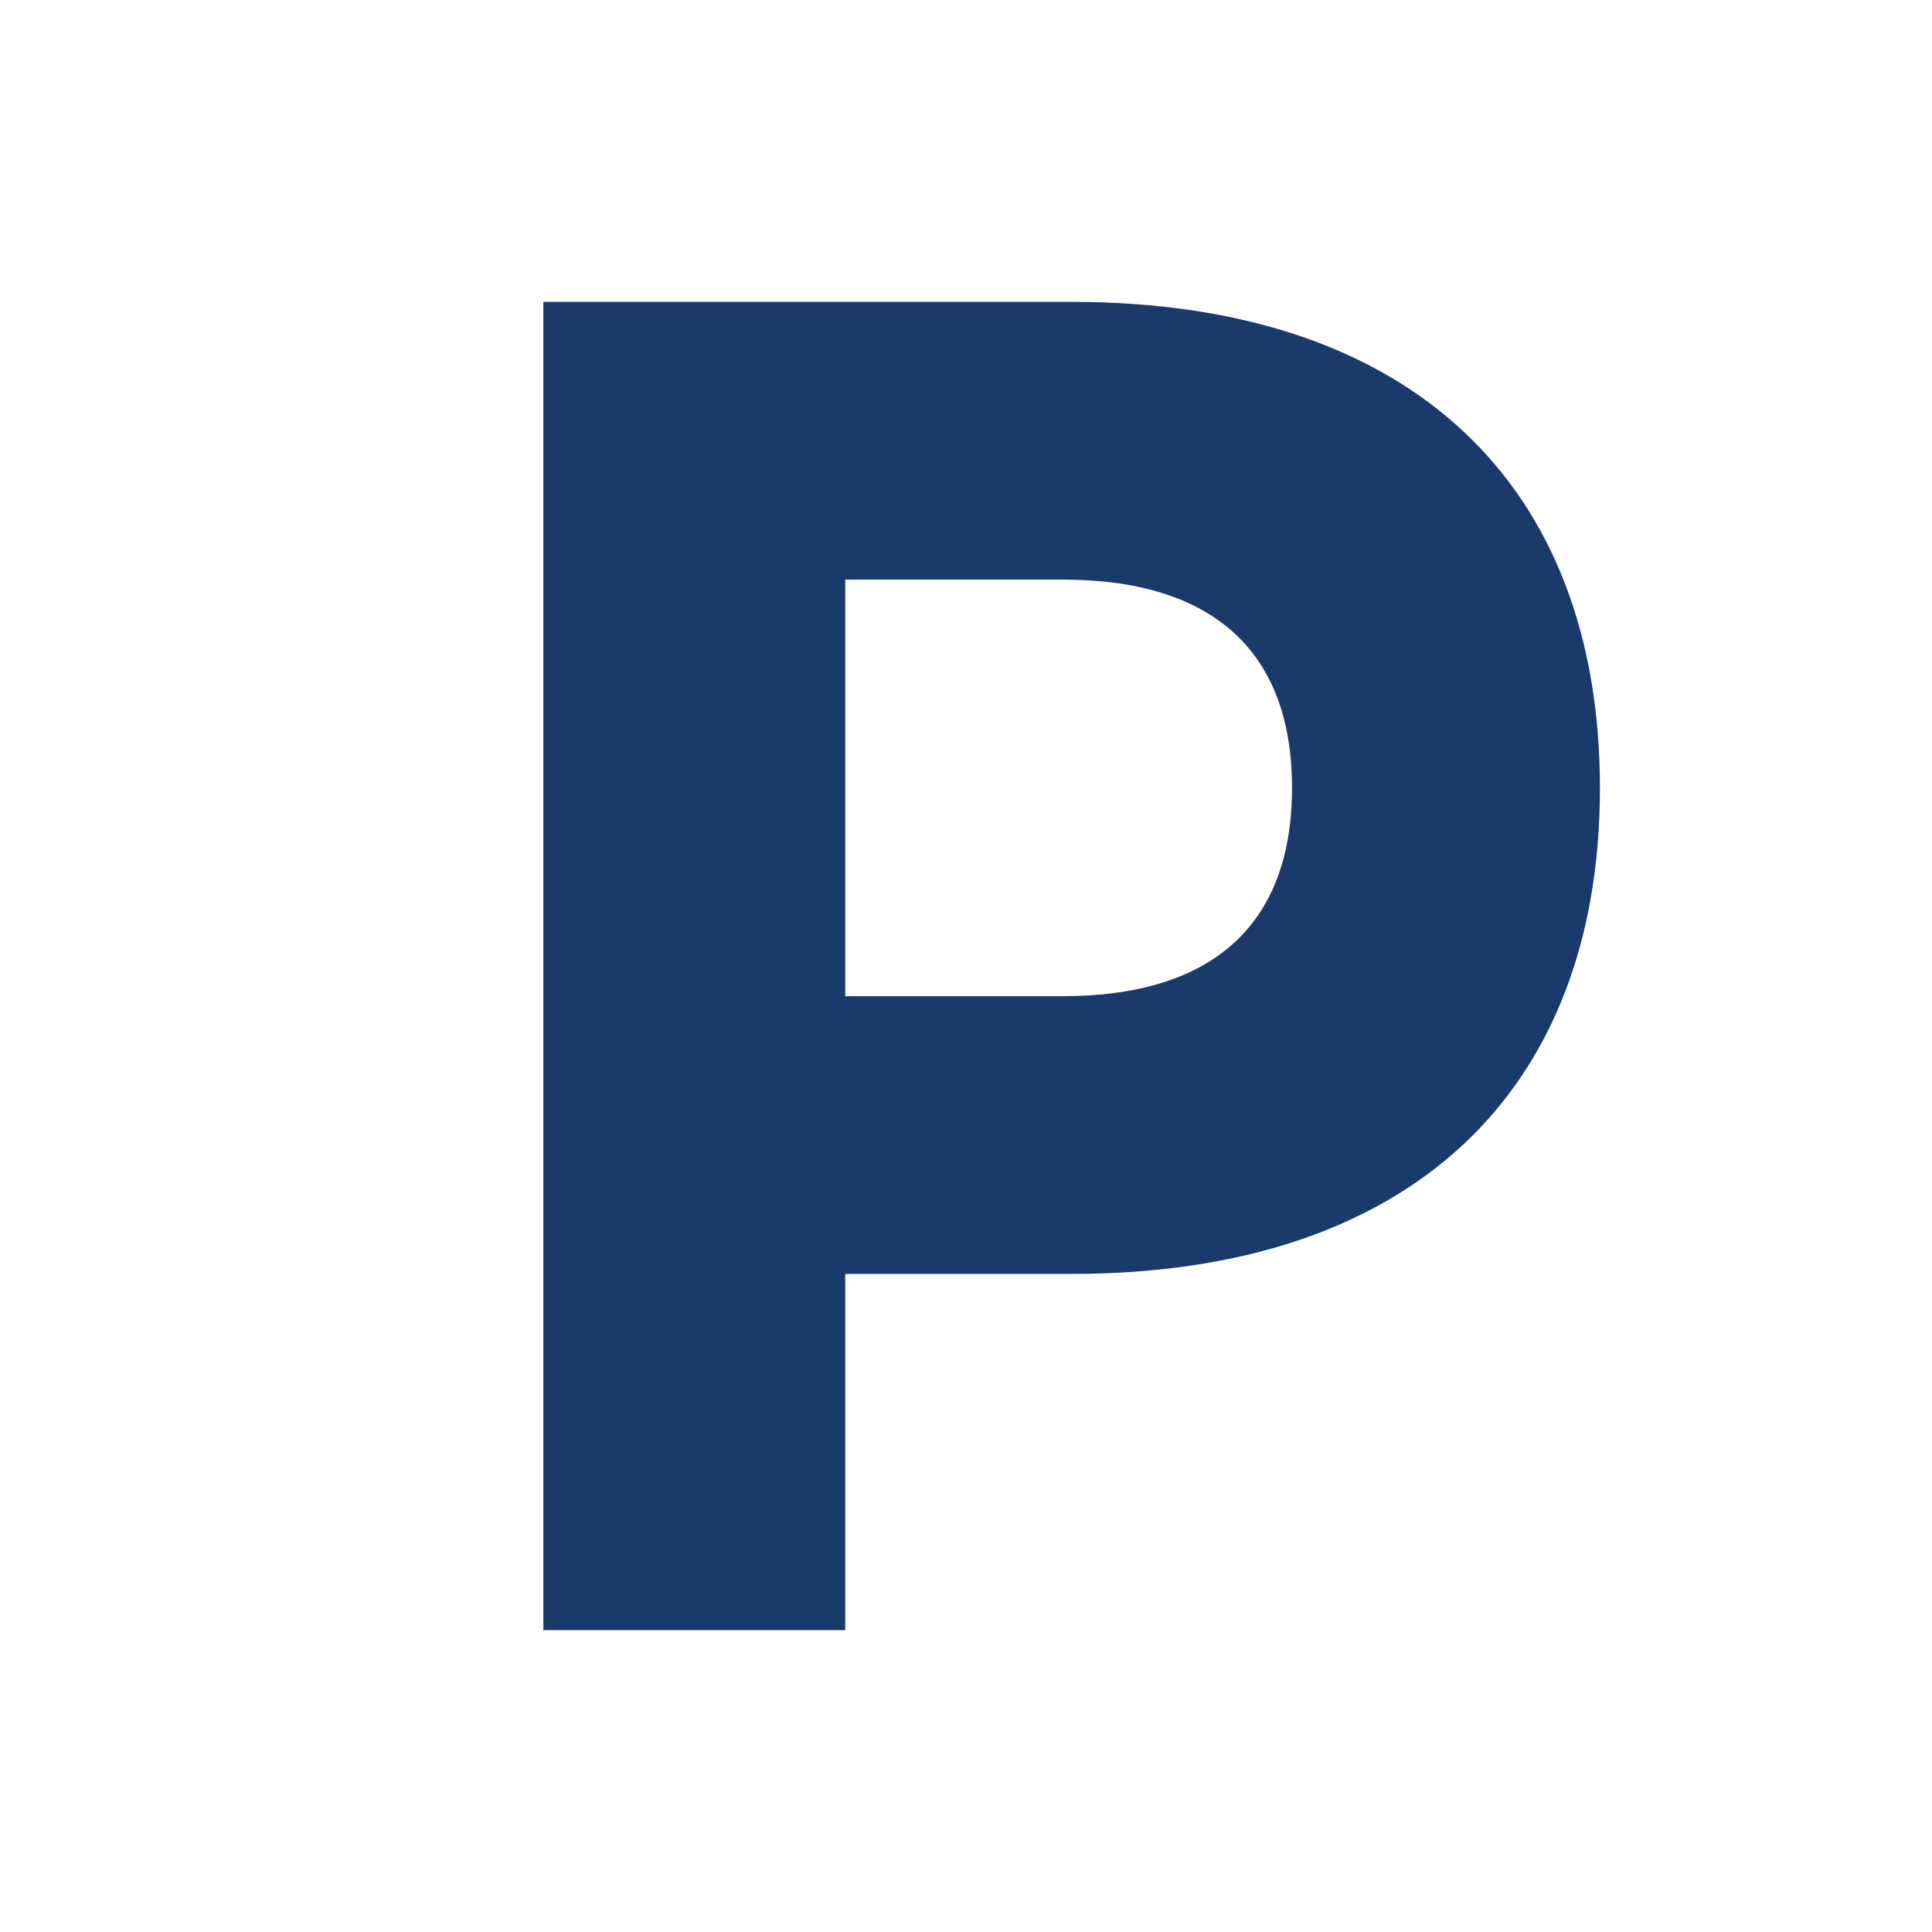
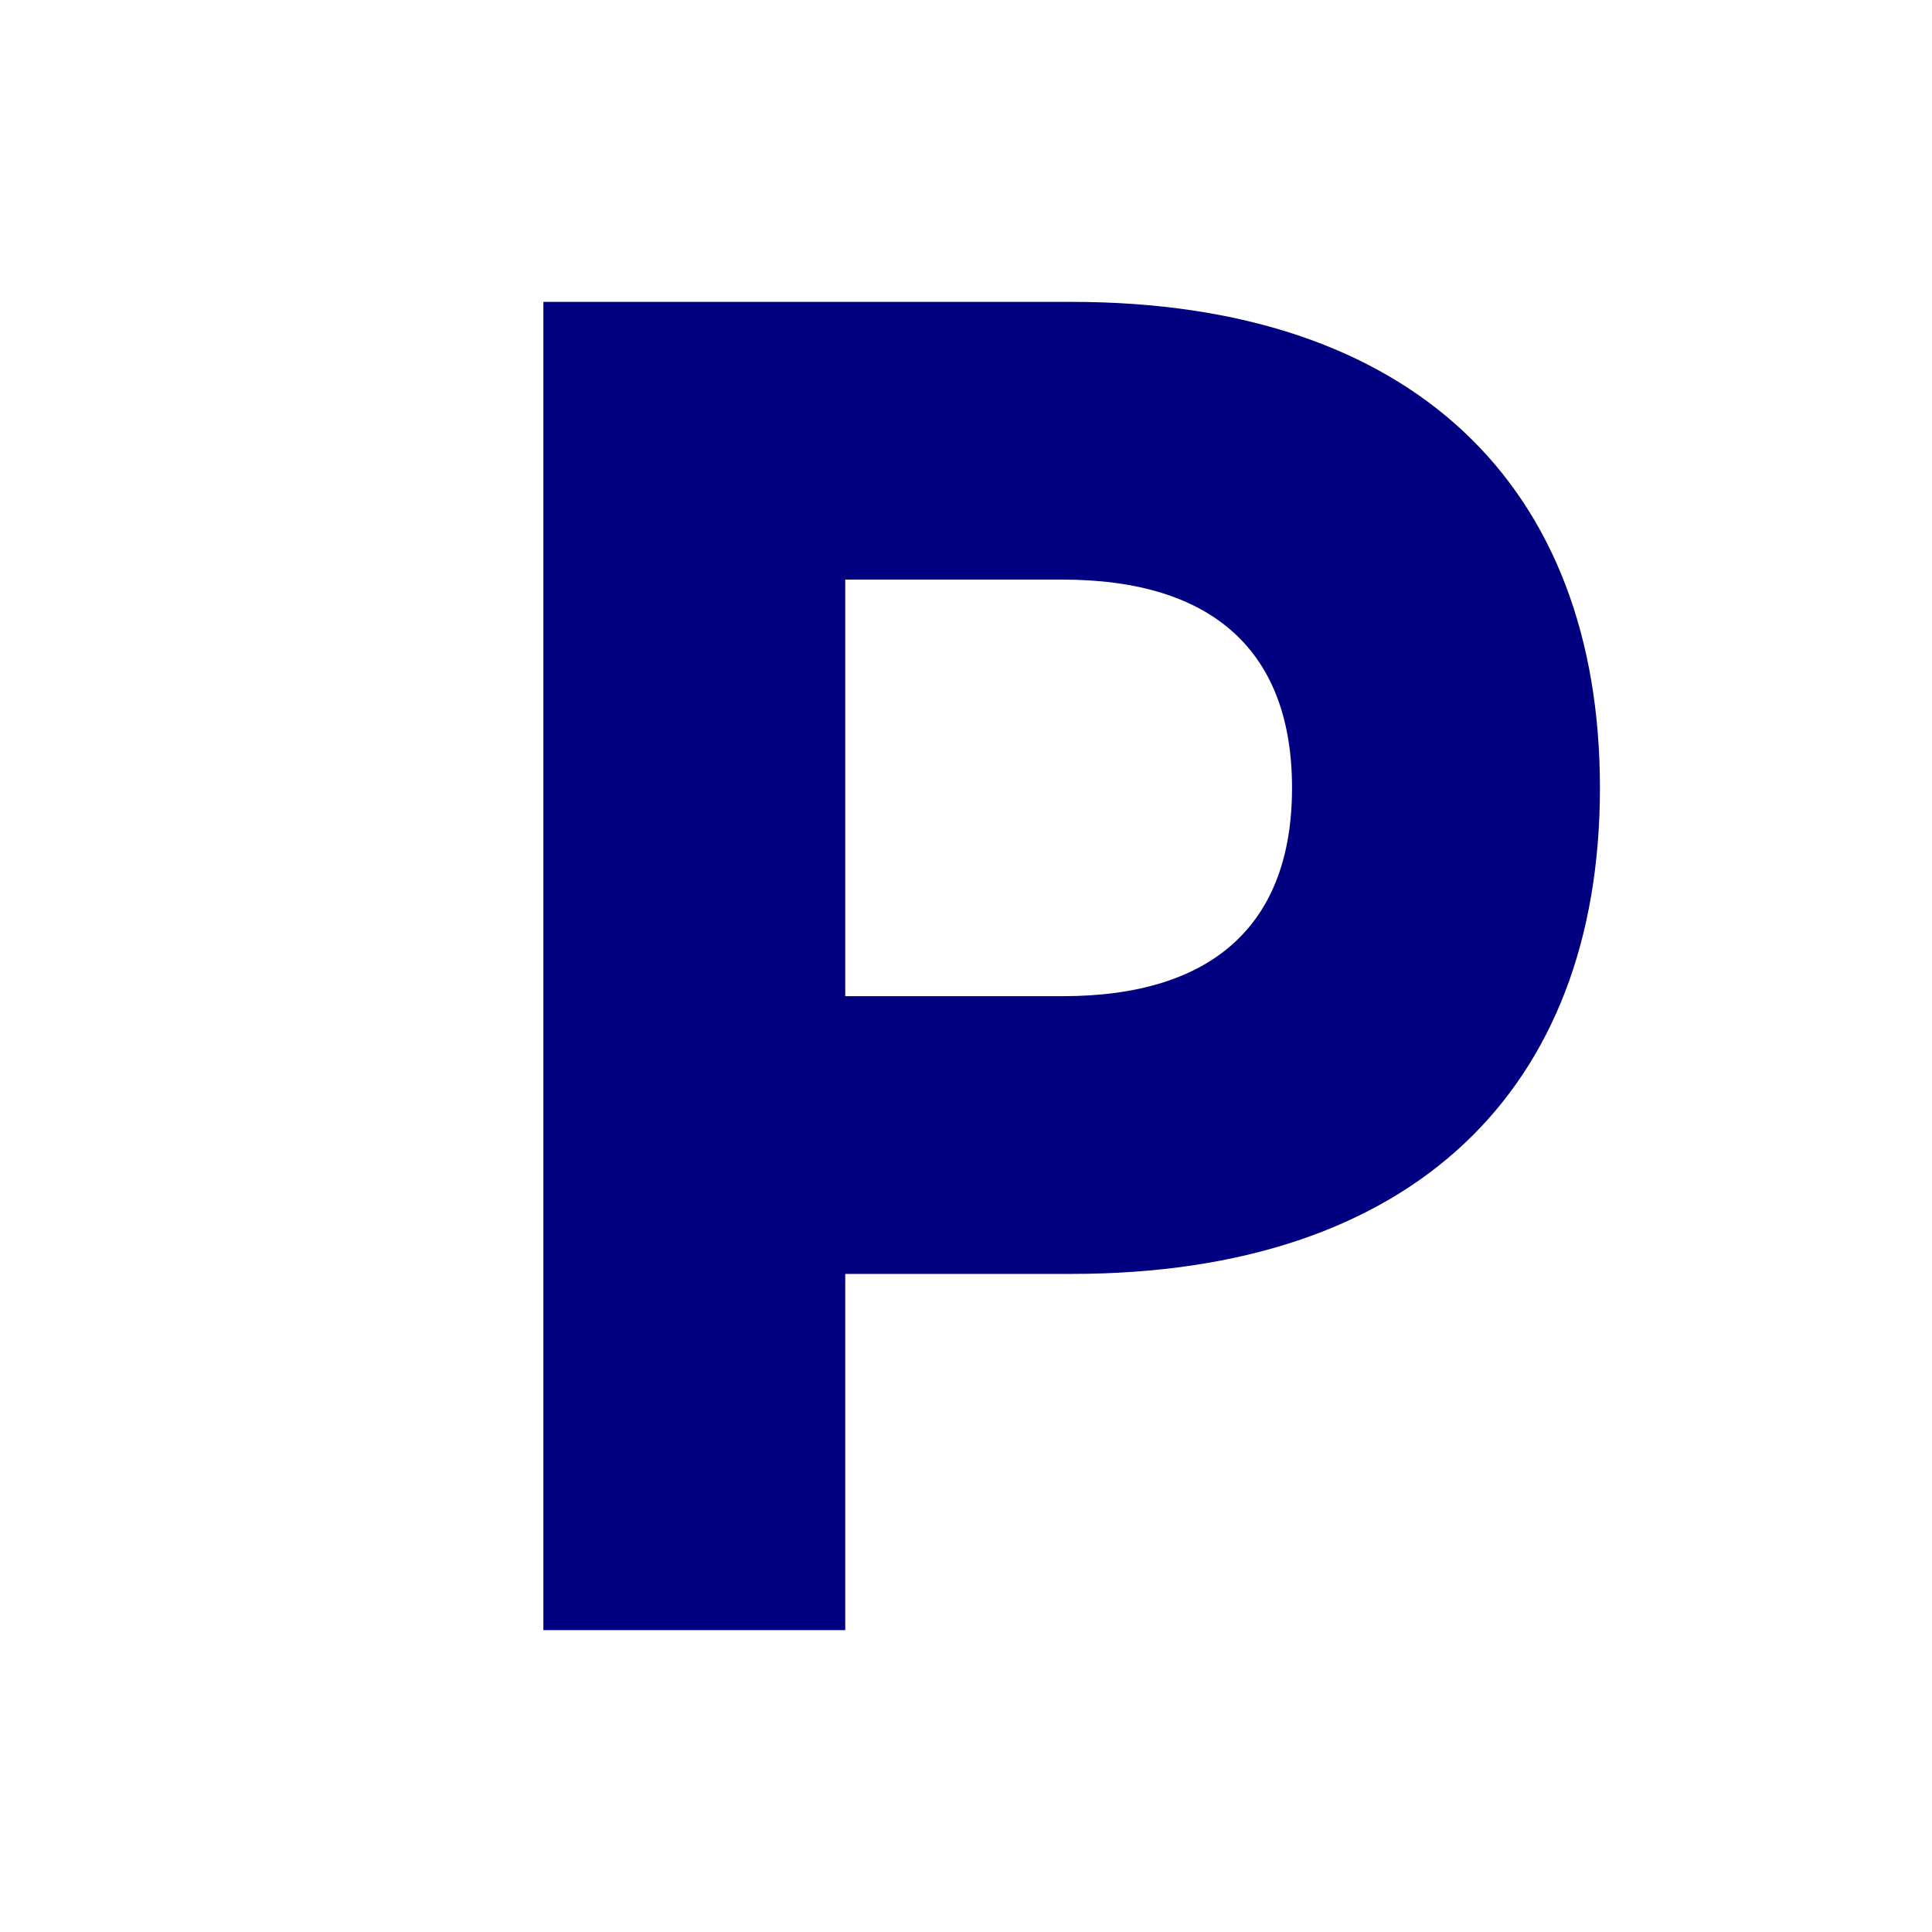
<svg xmlns="http://www.w3.org/2000/svg" viewBox="0 0 64 64">
  <rect width="64" height="64" fill="#FFFFFF" />
-   <path fill="#1A3A6B" d="M18 54V10h17.5C46.8 10 53 16.1 53 26.1S46.8 42.2 35.5 42.2H28V54H18Zm10-21h7.2c5 0 7.6-2.4 7.6-6.9s-2.6-6.9-7.6-6.9H28V33Z" />
+   <path fill="#000080" d="M18 54V10h17.5C46.8 10 53 16.1 53 26.1S46.8 42.2 35.5 42.2H28V54H18Zm10-21h7.2c5 0 7.6-2.4 7.6-6.9s-2.6-6.9-7.6-6.9H28V33Z" />
</svg>
